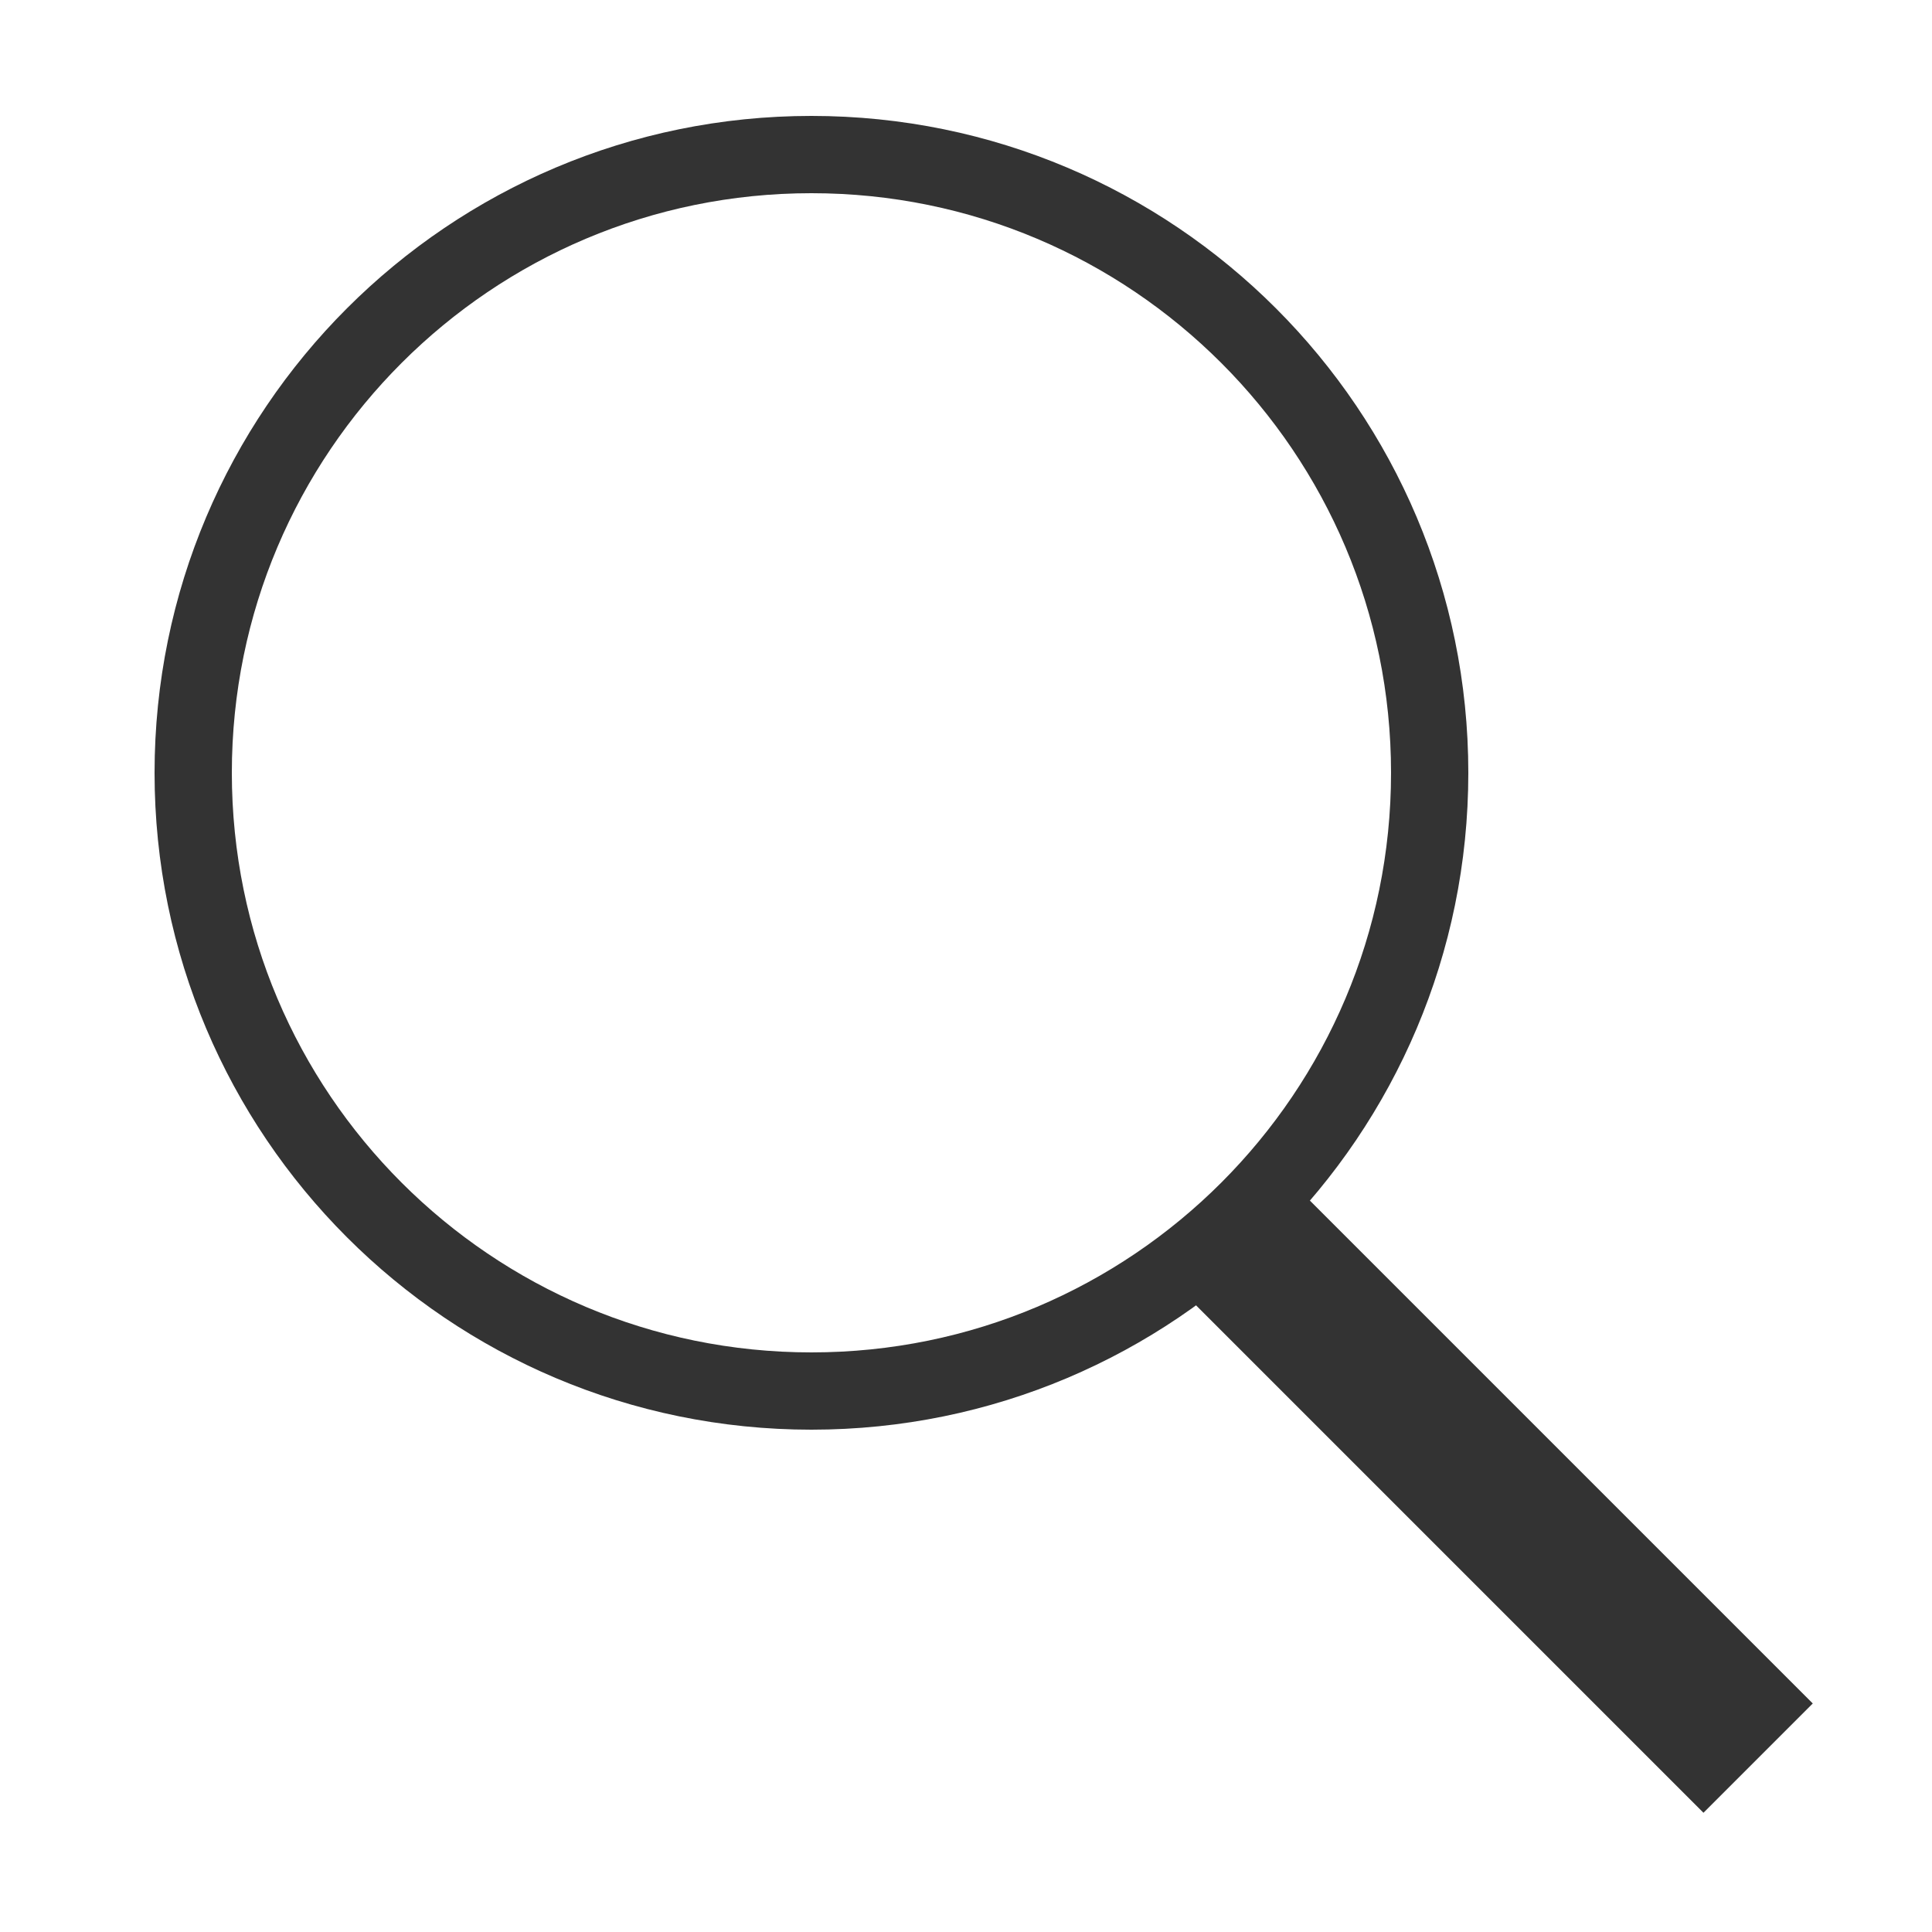
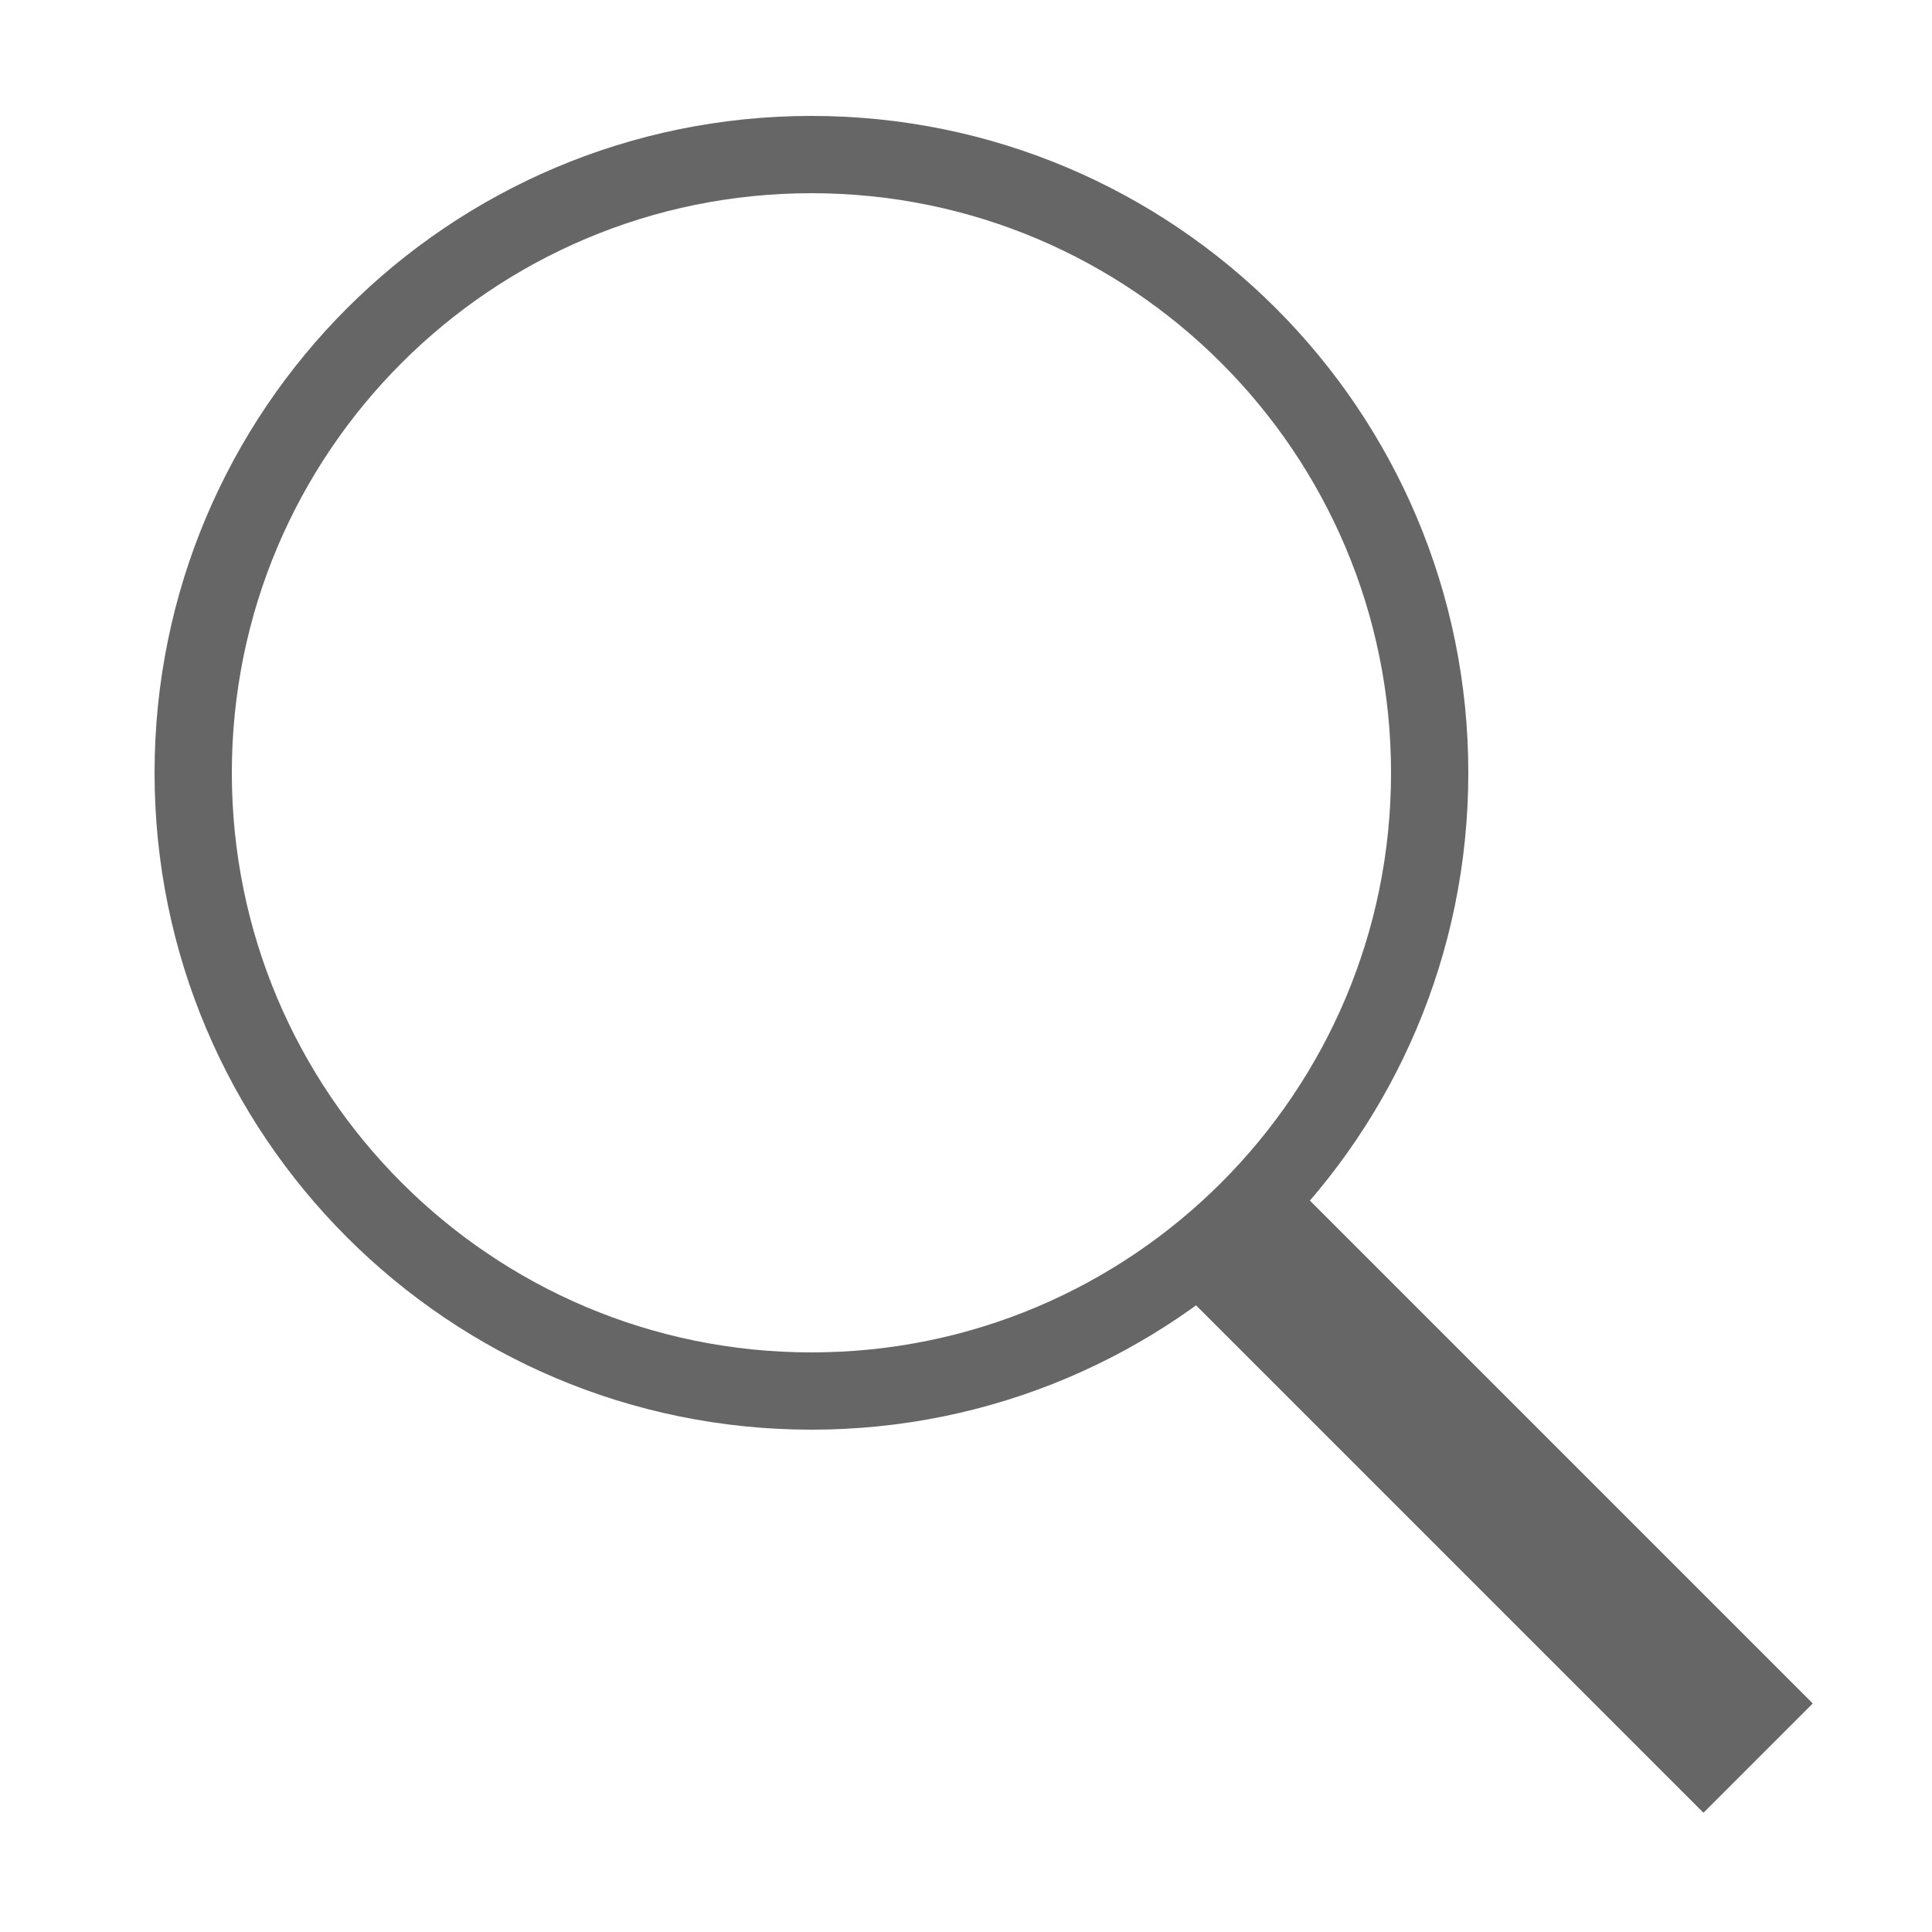
- <svg xmlns="http://www.w3.org/2000/svg" fill="#333" viewBox="0 0 50 50" width="150px" height="150px">
-   <path fill="none" stroke="#333" stroke-linecap="round" stroke-miterlimit="10" stroke-width="2" d="M21 4A16 16 0 1 0 21 36A16 16 0 1 0 21 4Z" />
-   <path fill="none" stroke="#333" stroke-miterlimit="10" stroke-width="4" d="M32.229 32.229L45.5 45.5" />
+ <svg xmlns="http://www.w3.org/2000/svg" fill="#666" viewBox="0 0 50 50" width="150px" height="150px">
+   <path fill="none" stroke="#666" stroke-linecap="round" stroke-miterlimit="10" stroke-width="2" d="M21 4A16 16 0 1 0 21 36A16 16 0 1 0 21 4Z" />
+   <path fill="none" stroke="#666" stroke-miterlimit="10" stroke-width="4" d="M32.229 32.229L45.5 45.5" />
</svg>
